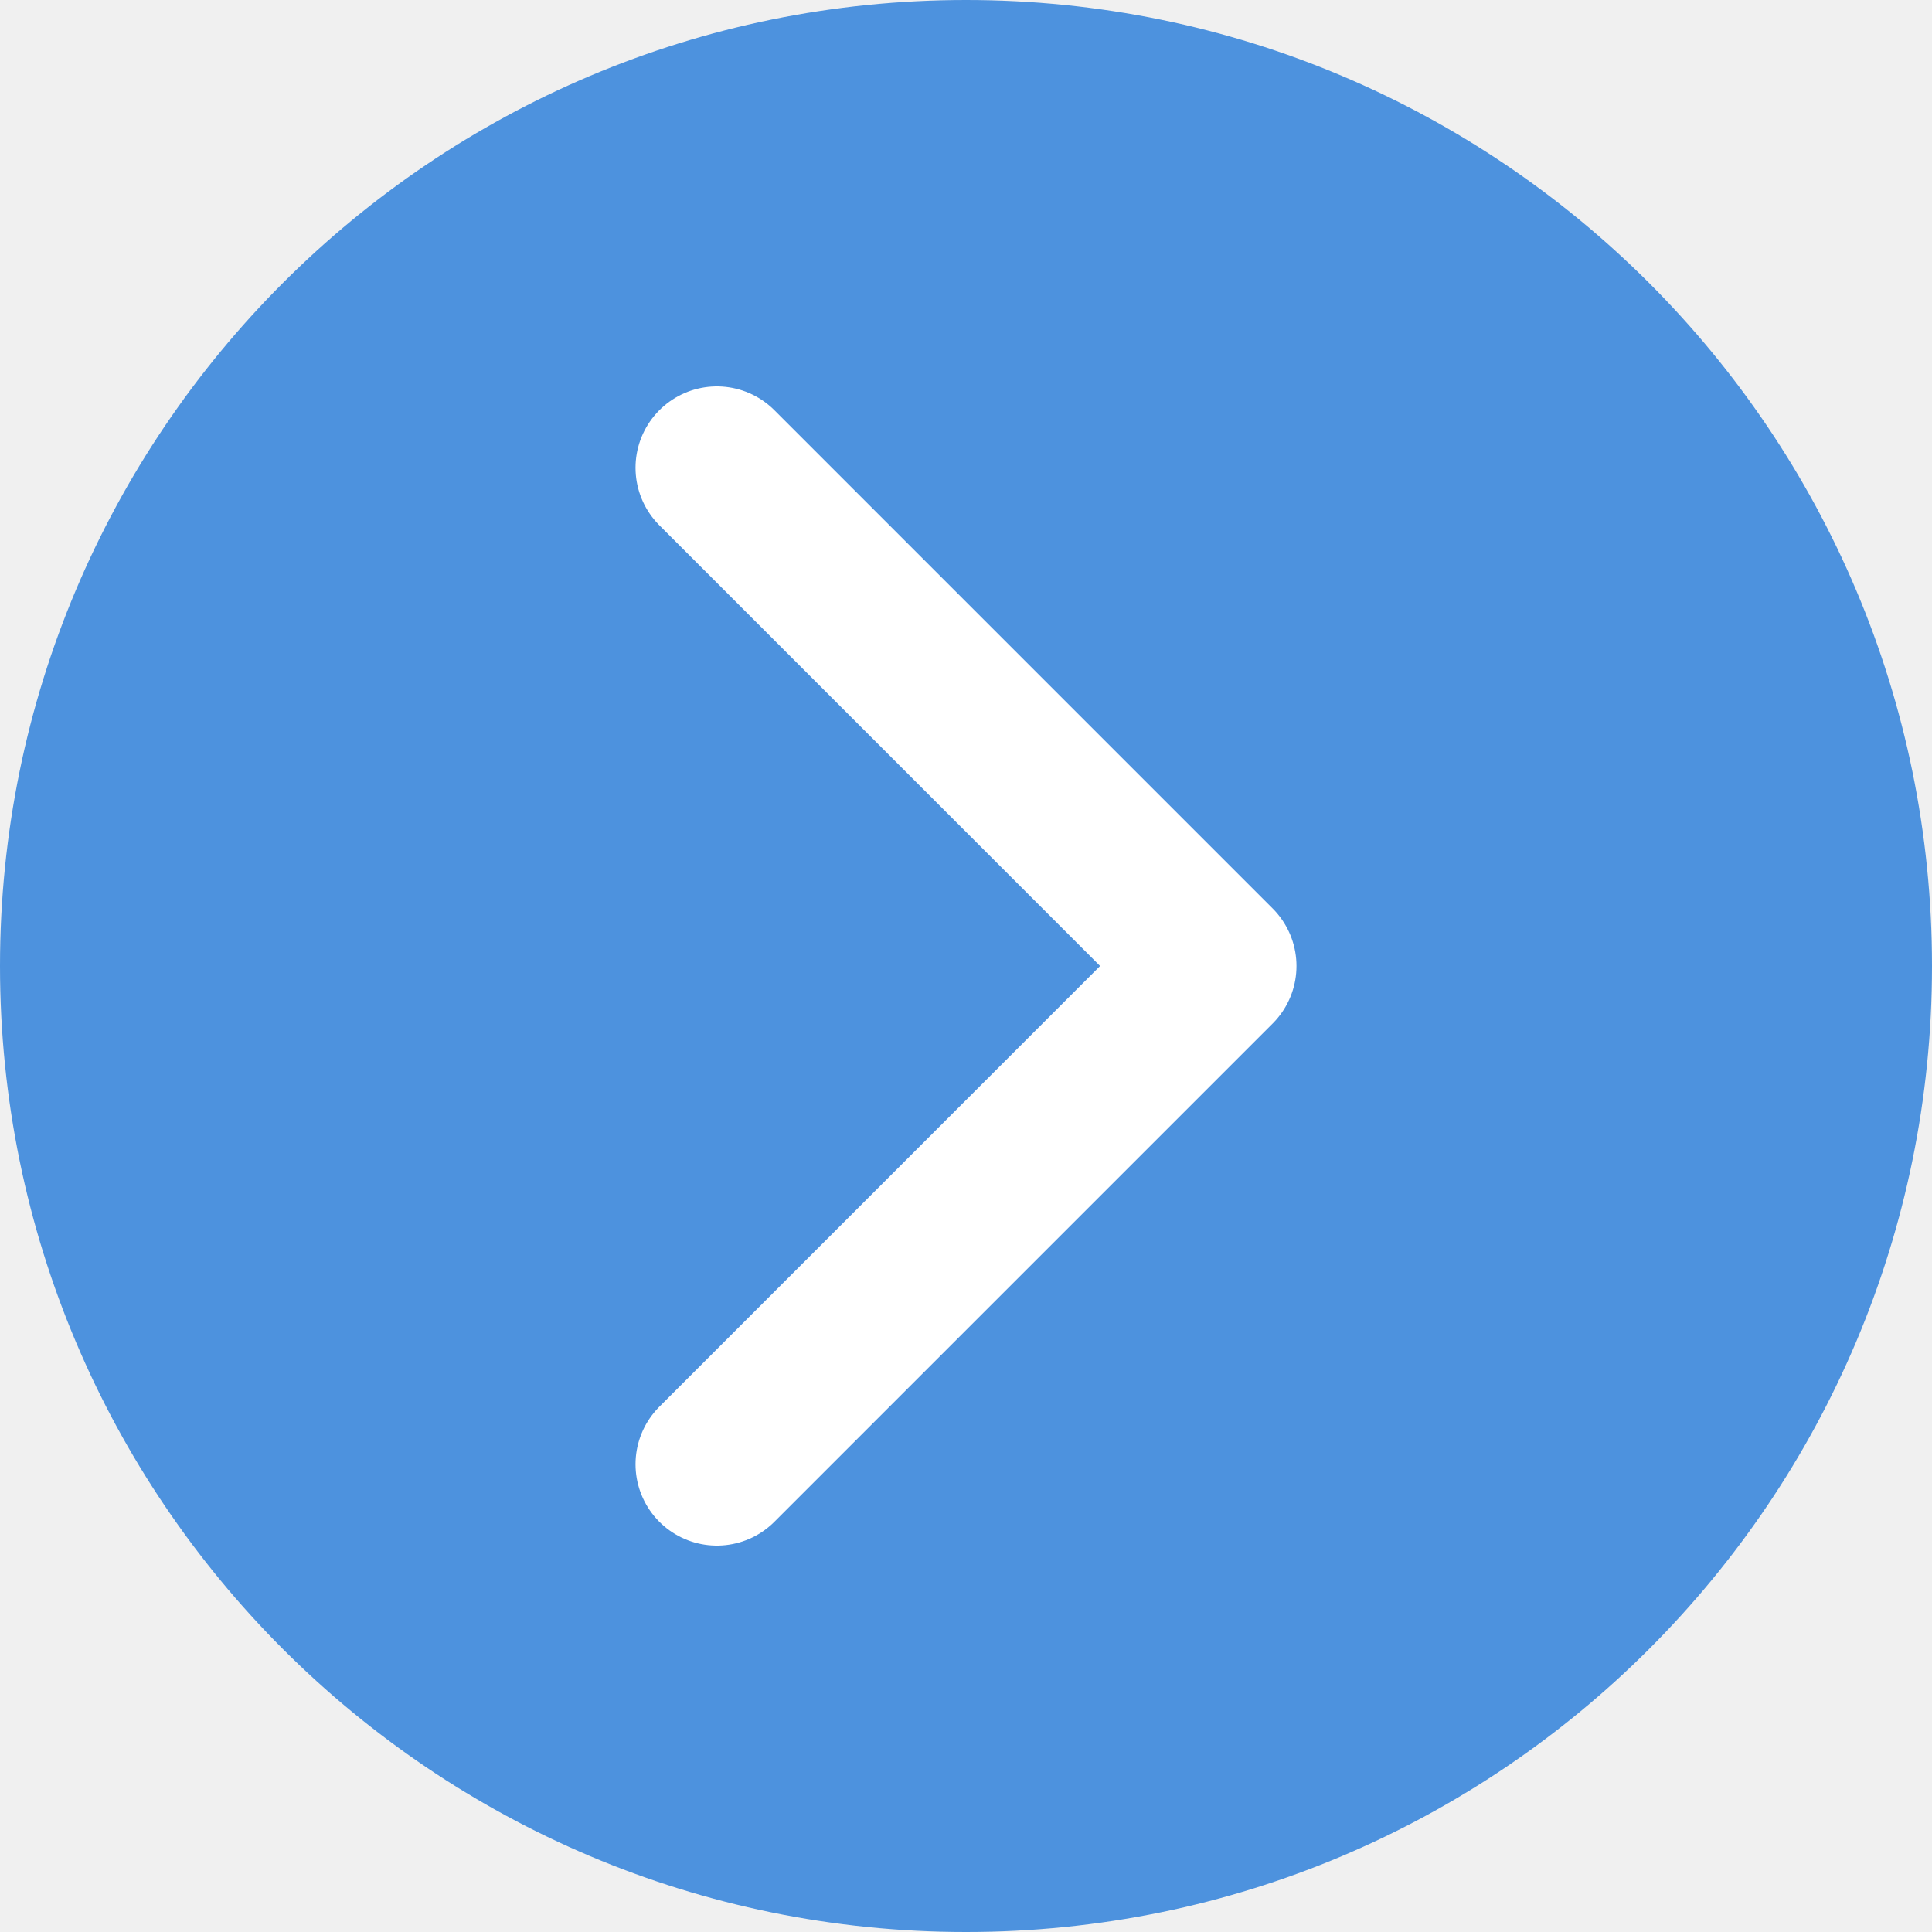
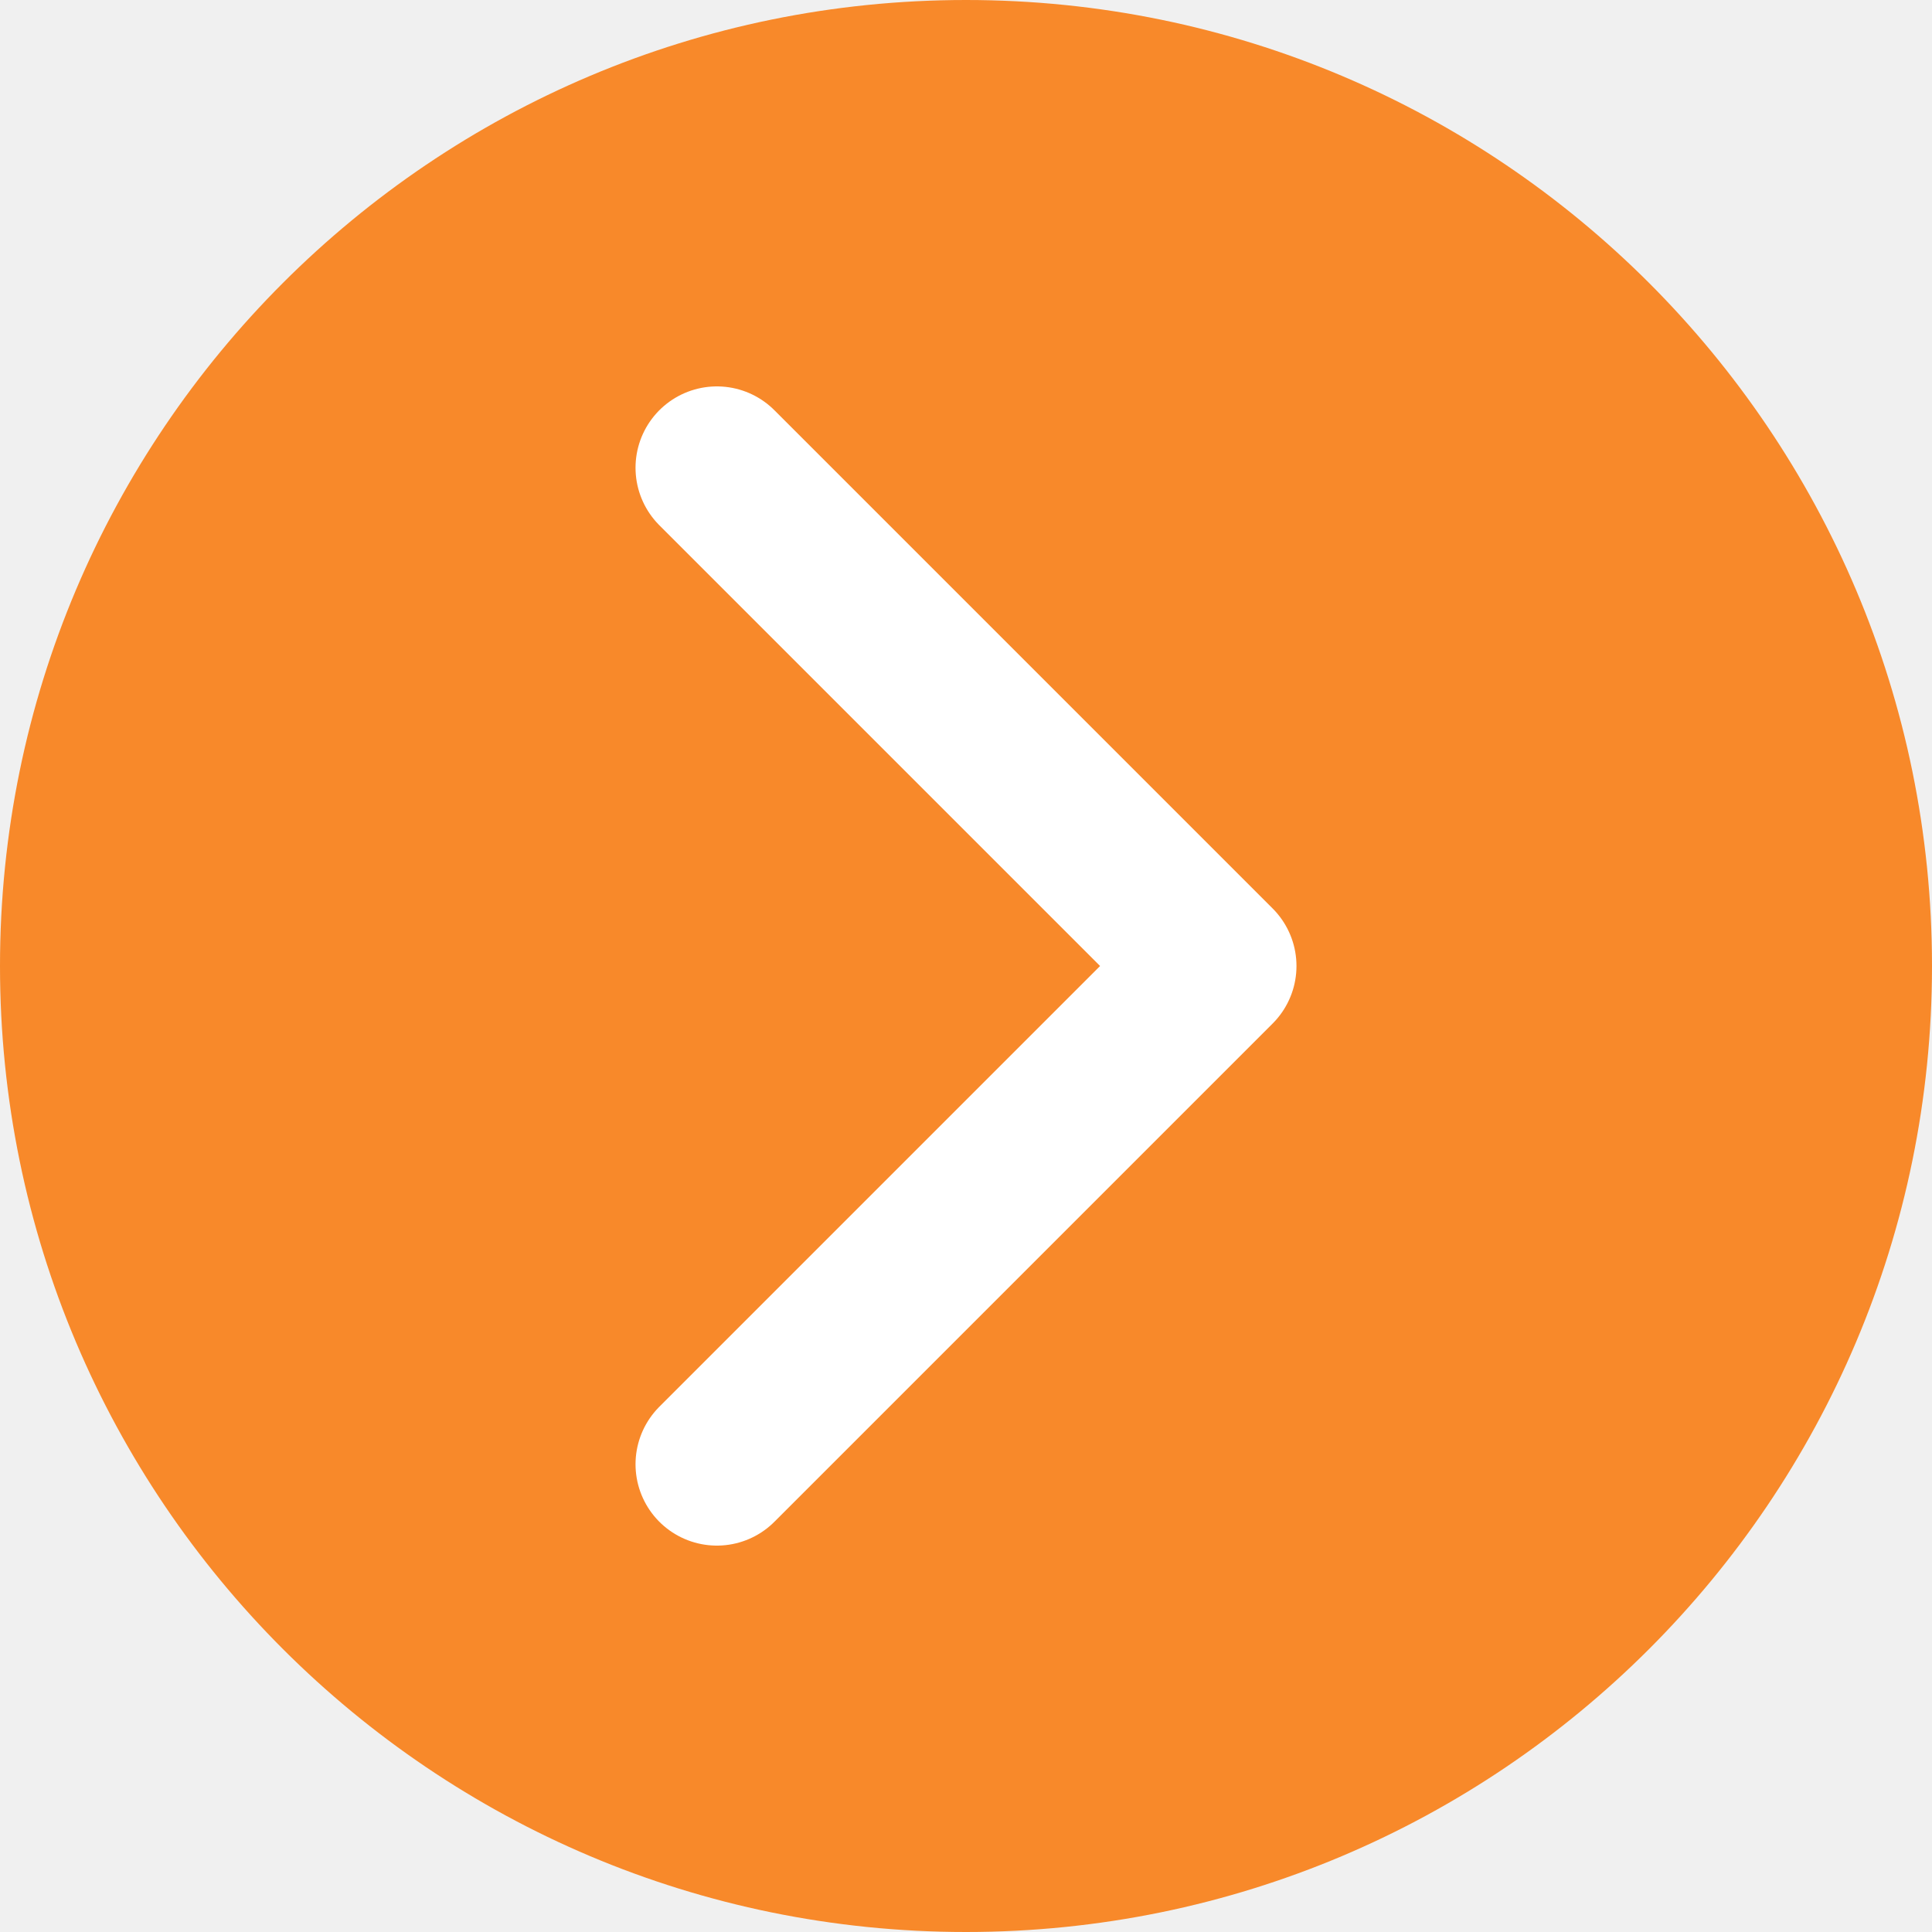
<svg xmlns="http://www.w3.org/2000/svg" width="95" height="95" viewBox="0 0 95 95" fill="none">
  <g clip-path="url(#clip0_3403_509)">
-     <circle cx="47.5" cy="47.5" r="47.5" fill="#4D92DE" />
+     <circle cx="47.5" cy="47.5" r="47.5" fill="#F8892A" />
    <path d="M35.25 72L59.75 47.5L35.25 23" stroke="white" stroke-width="8" stroke-linecap="round" stroke-linejoin="round" />
  </g>
  <defs>
    <clipPath id="clip0_3403_509">
      <rect width="95" height="95" fill="white" />
    </clipPath>
  </defs>
</svg>
